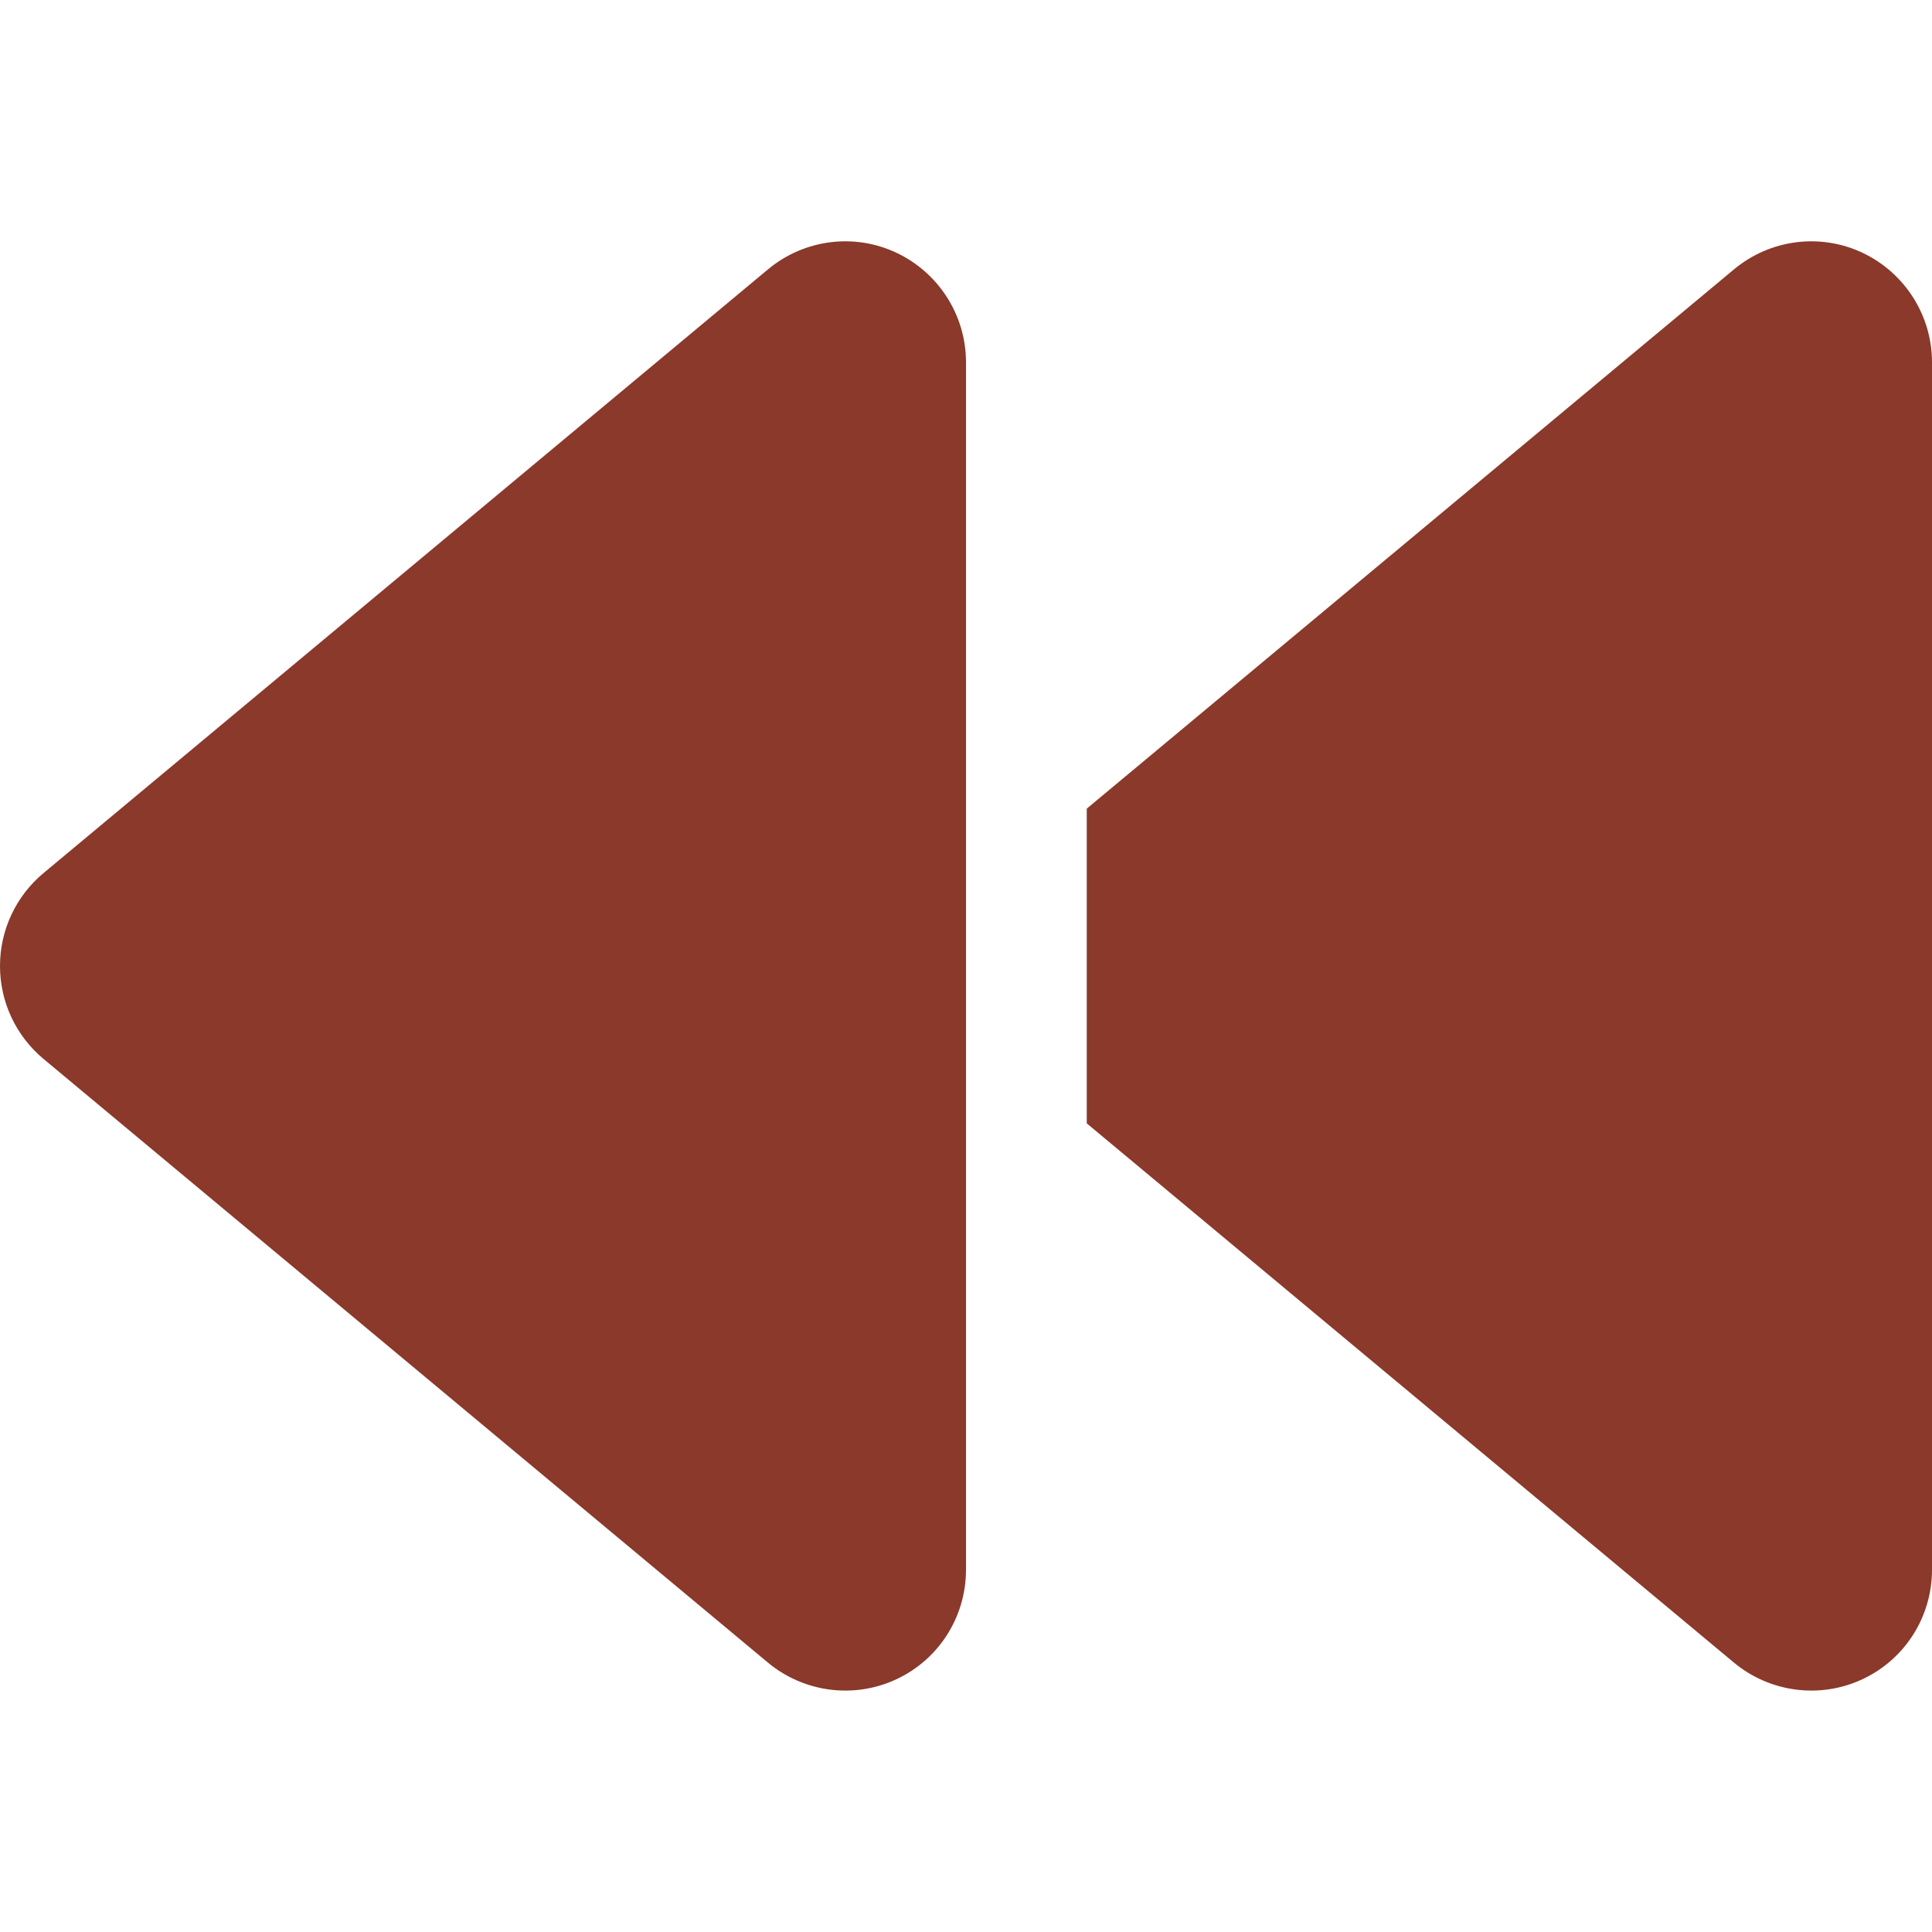
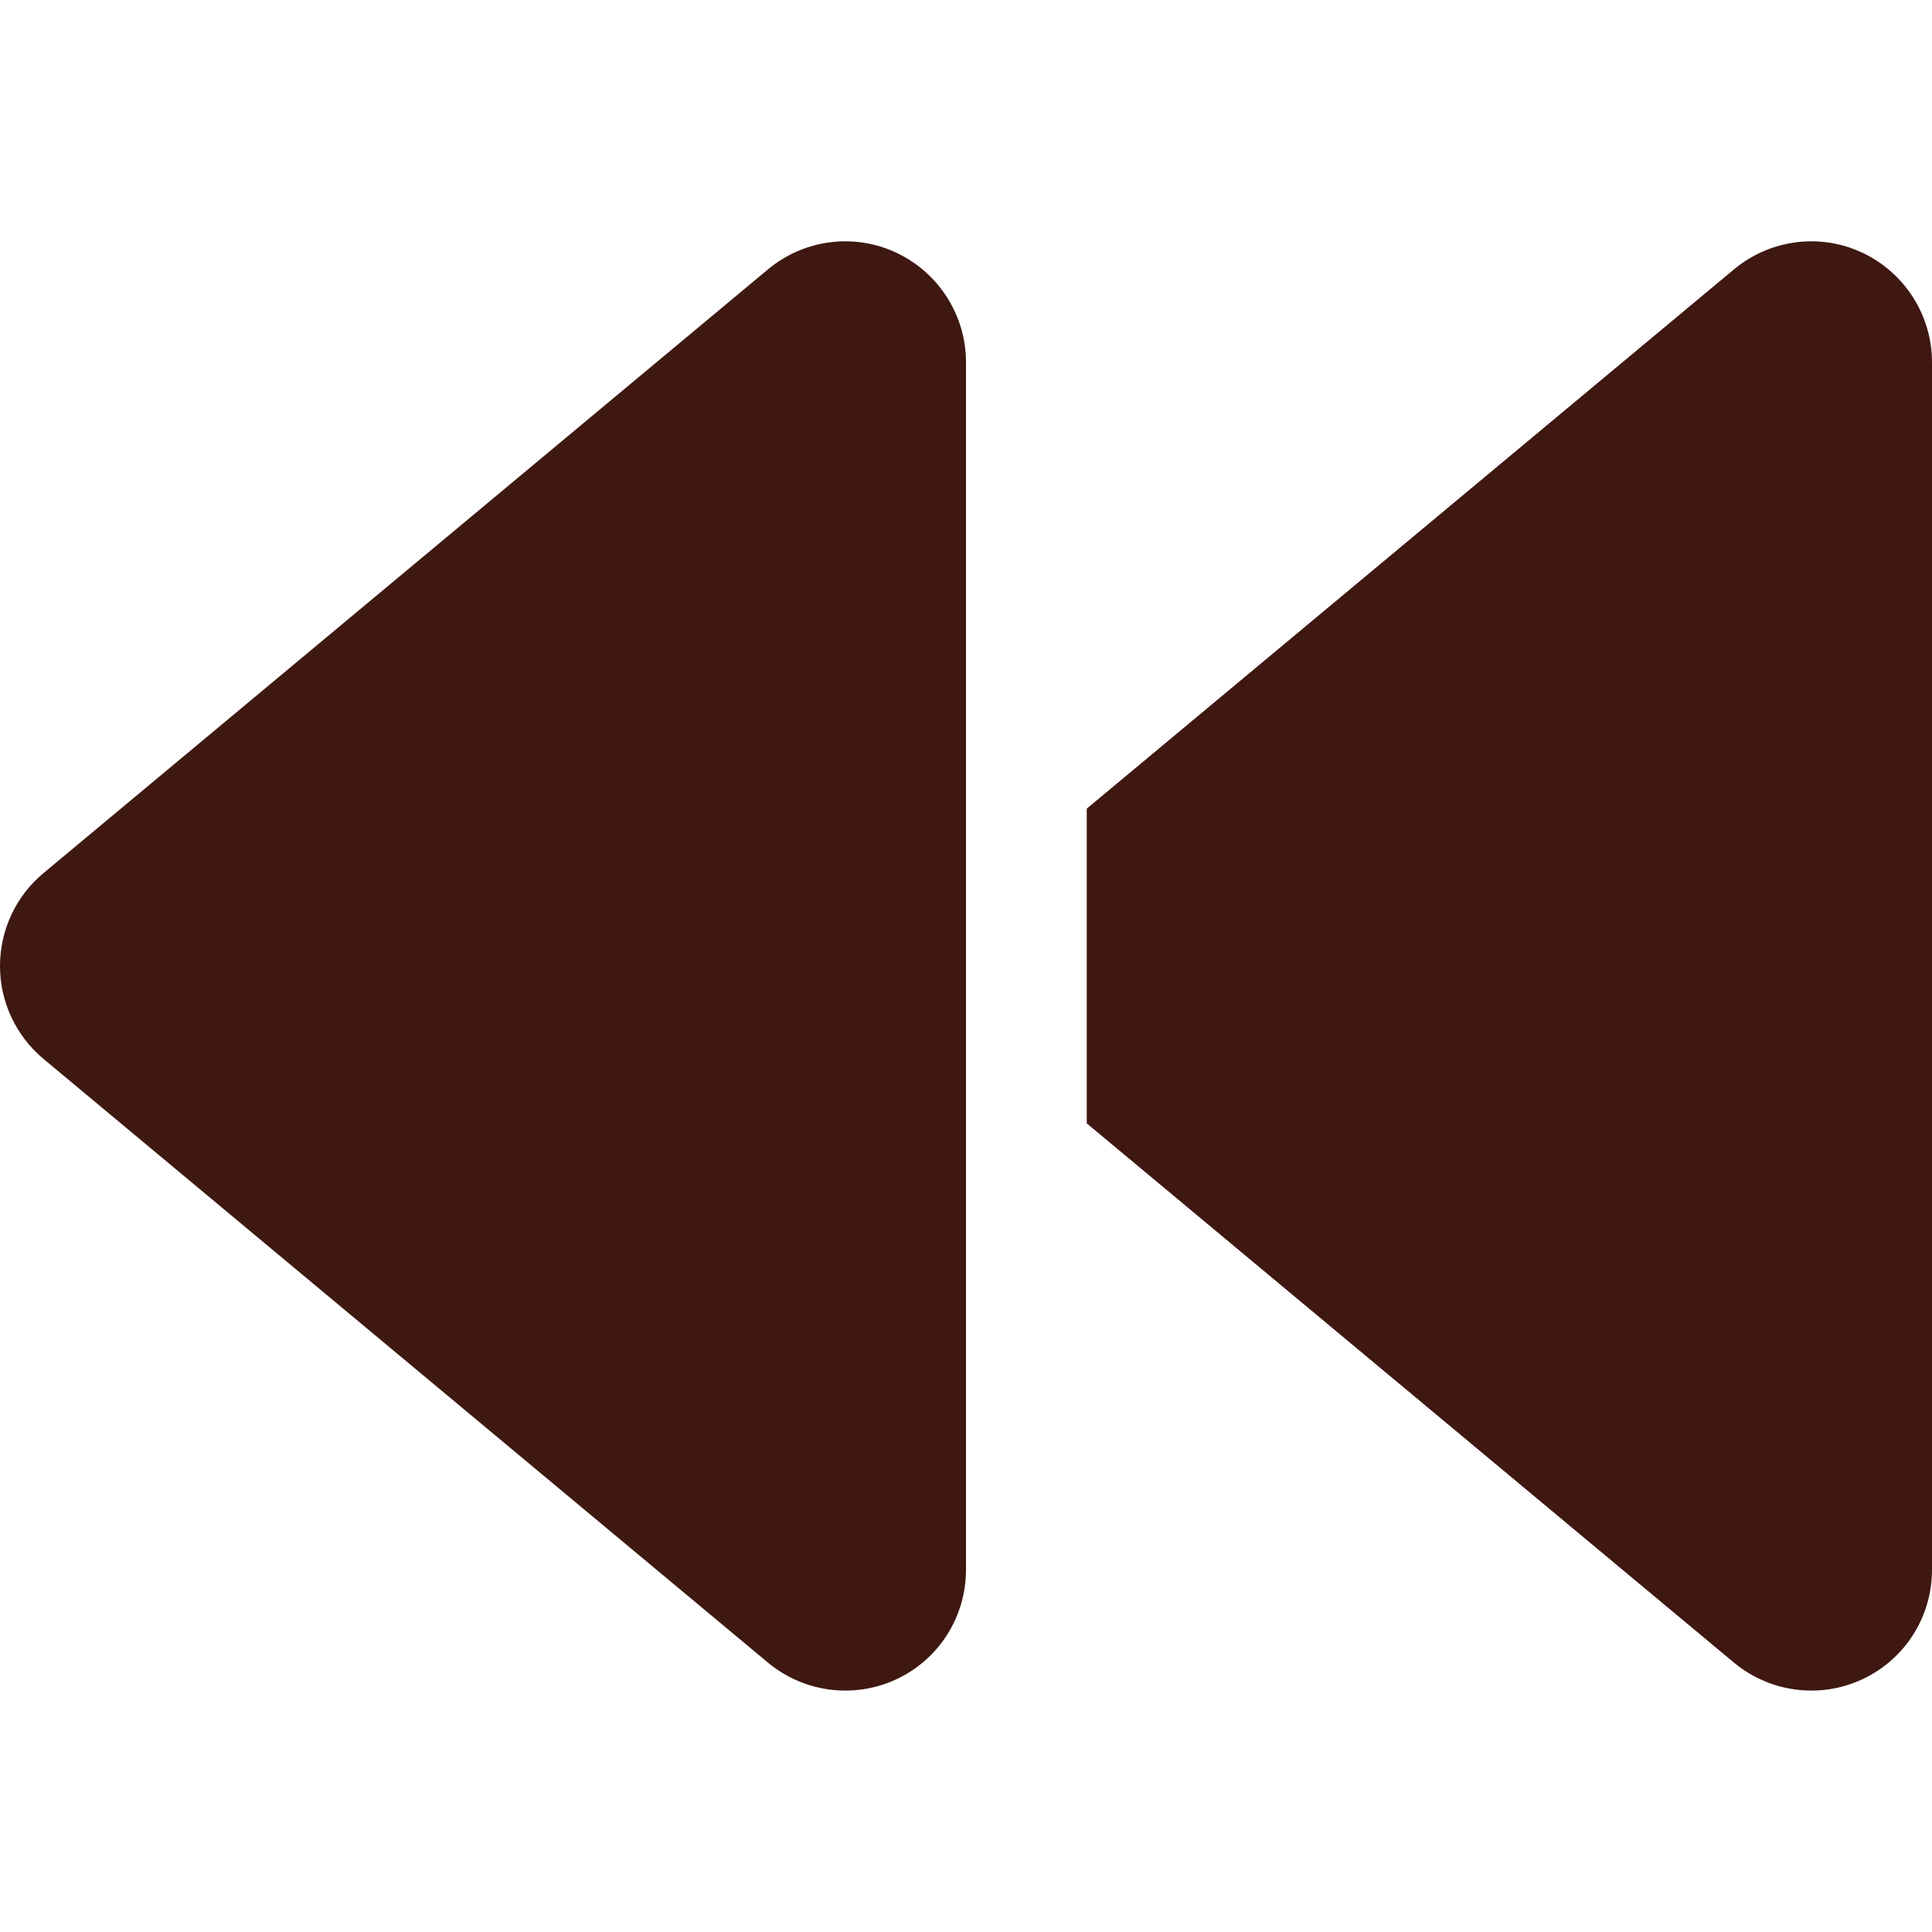
<svg xmlns="http://www.w3.org/2000/svg" viewBox="0 0 512 512">
-   <path fill="#8a392a" d="M459.5 440.6c9.5 7.9 22.8 9.7 34.1 4.4s18.4-16.6 18.4-29l0-320c0-12.4-7.2-23.7-18.4-29s-24.5-3.6-34.1 4.4L288 214.3l0 41.7 0 41.7L459.5 440.6zM256 352l0-96 0-128 0-32c0-12.4-7.2-23.7-18.4-29s-24.5-3.6-34.1 4.4l-192 160C4.2 237.5 0 246.5 0 256s4.2 18.5 11.5 24.6l192 160c9.5 7.9 22.8 9.7 34.1 4.4s18.4-16.6 18.4-29l0-64z" />
+   <path fill="#3e1811" d="M459.5 440.6c9.5 7.9 22.8 9.7 34.1 4.4s18.4-16.6 18.4-29l0-320c0-12.4-7.2-23.7-18.4-29s-24.5-3.6-34.1 4.4L288 214.3l0 41.7 0 41.7L459.5 440.6zM256 352l0-96 0-128 0-32c0-12.4-7.2-23.7-18.4-29s-24.5-3.6-34.1 4.4l-192 160C4.2 237.5 0 246.5 0 256s4.2 18.5 11.5 24.6l192 160c9.5 7.9 22.8 9.7 34.1 4.4s18.4-16.6 18.4-29l0-64z" />
</svg>
